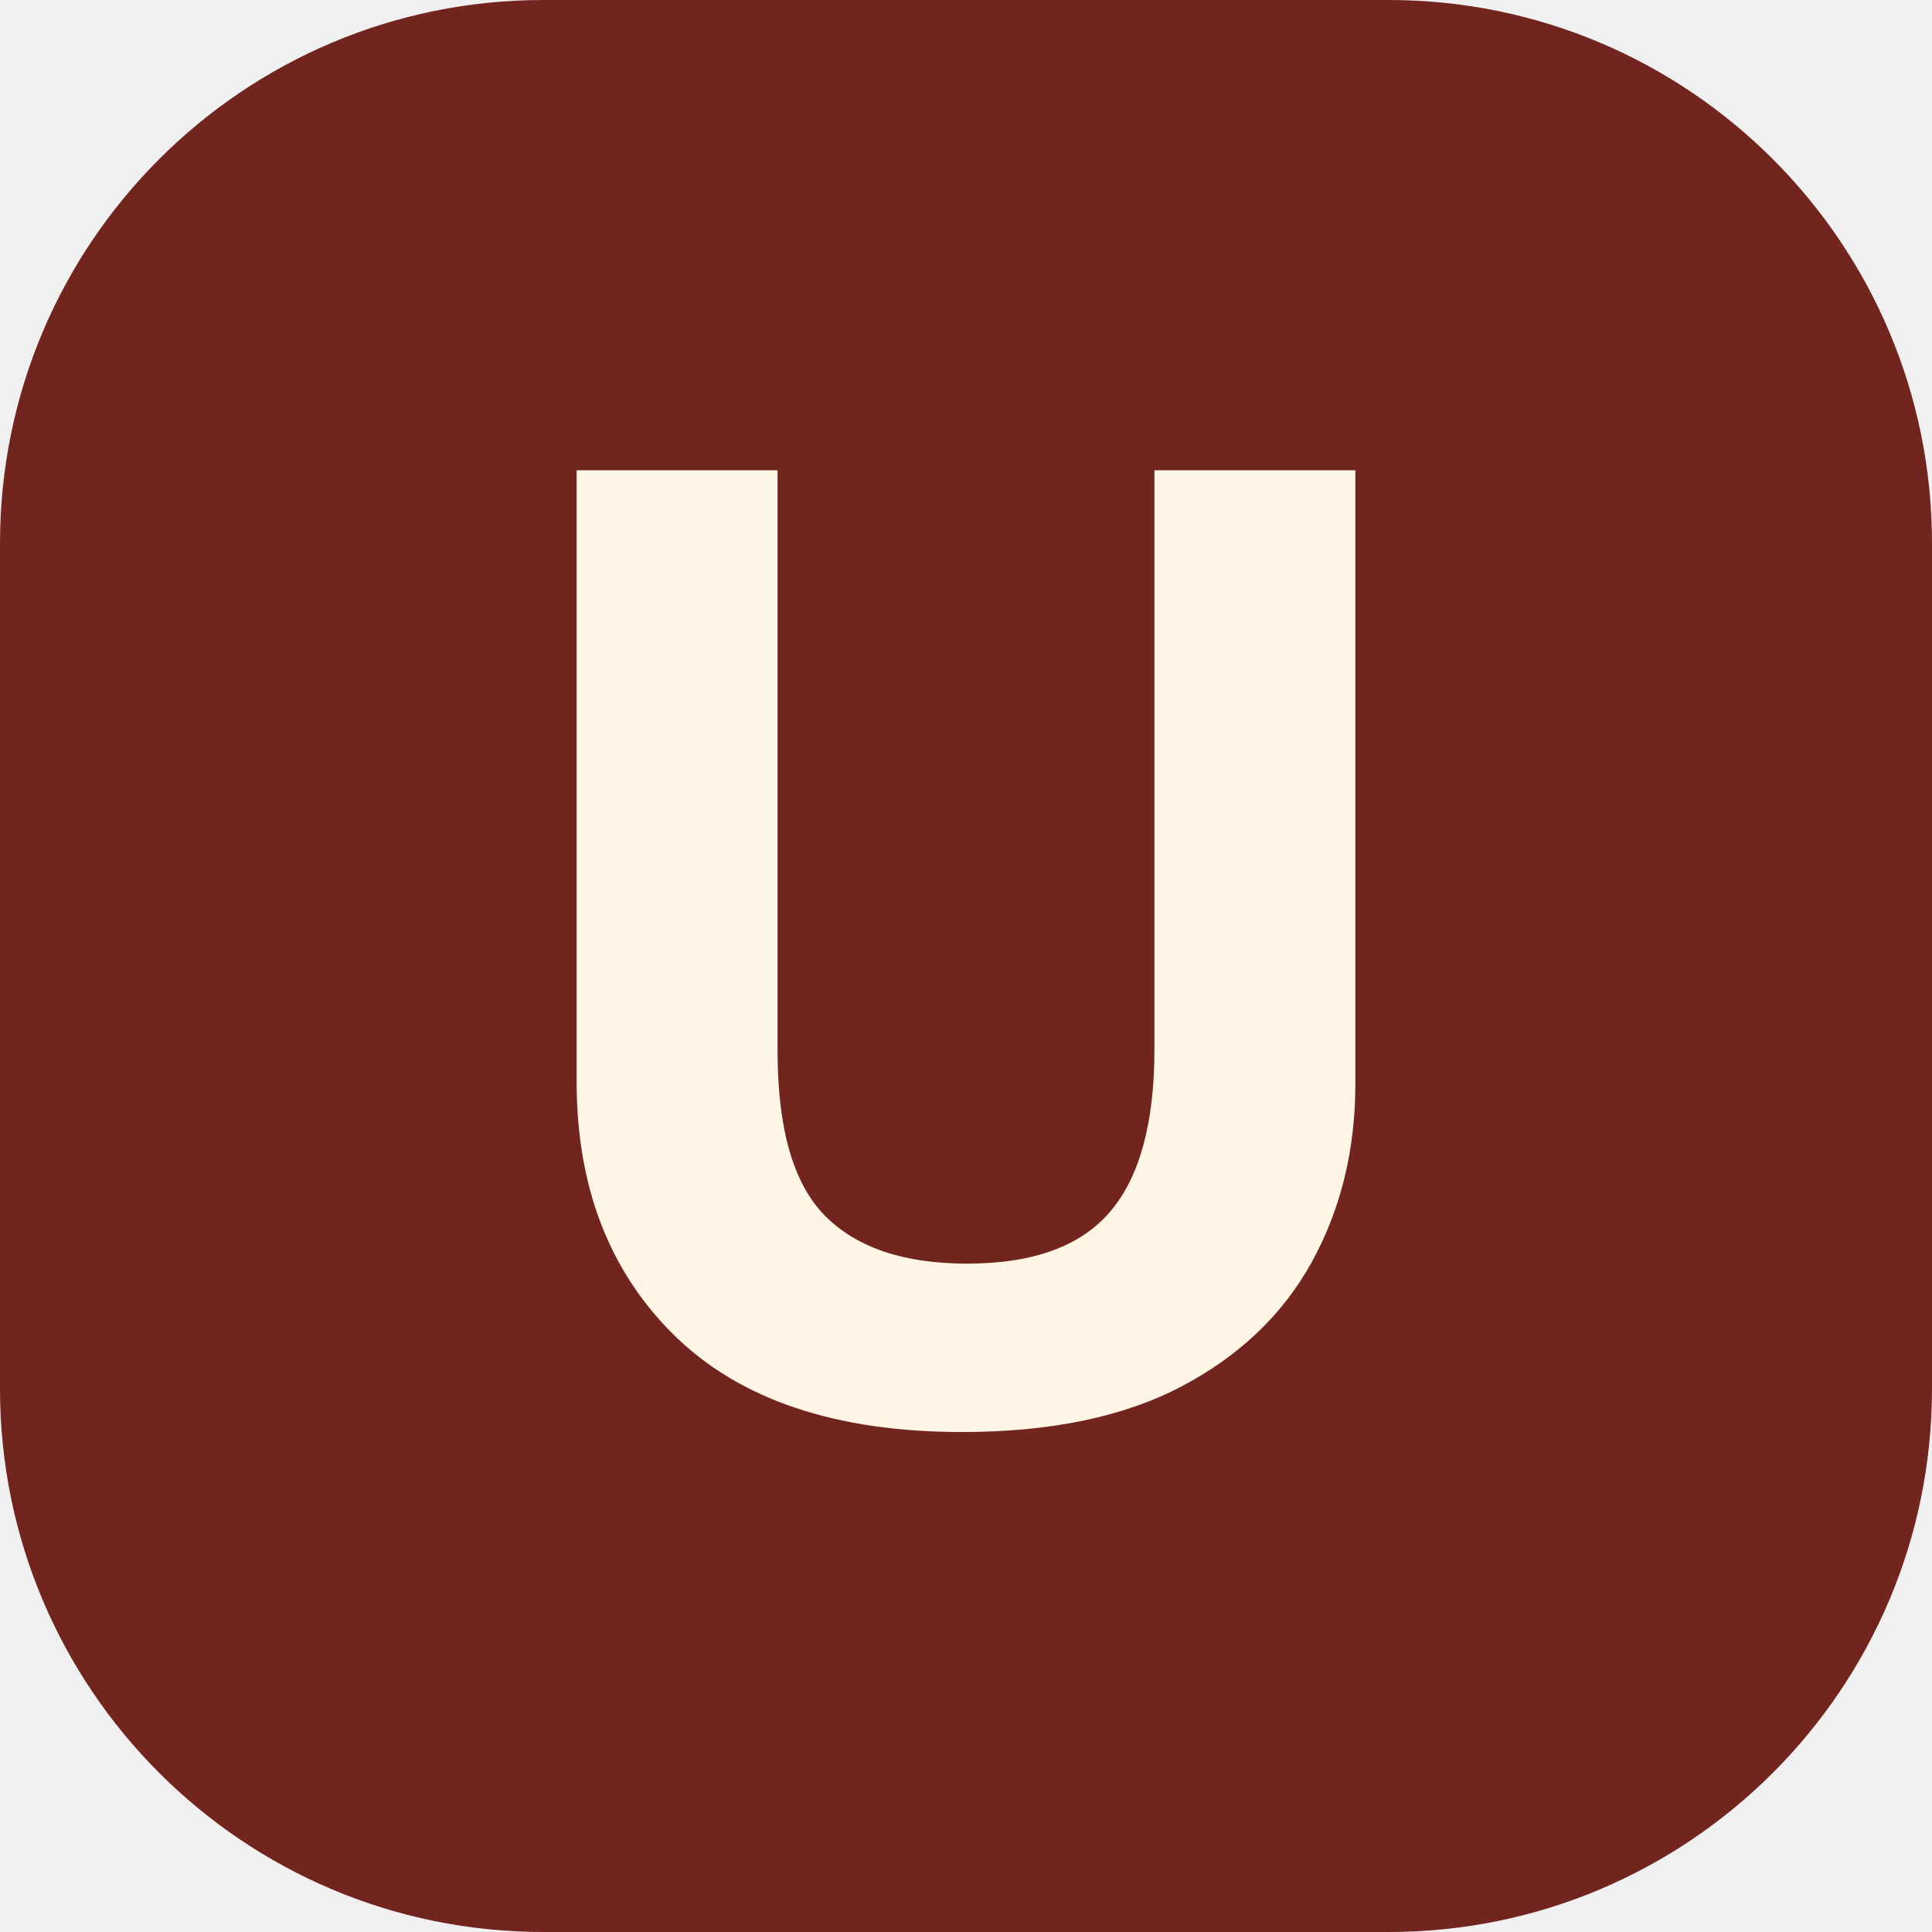
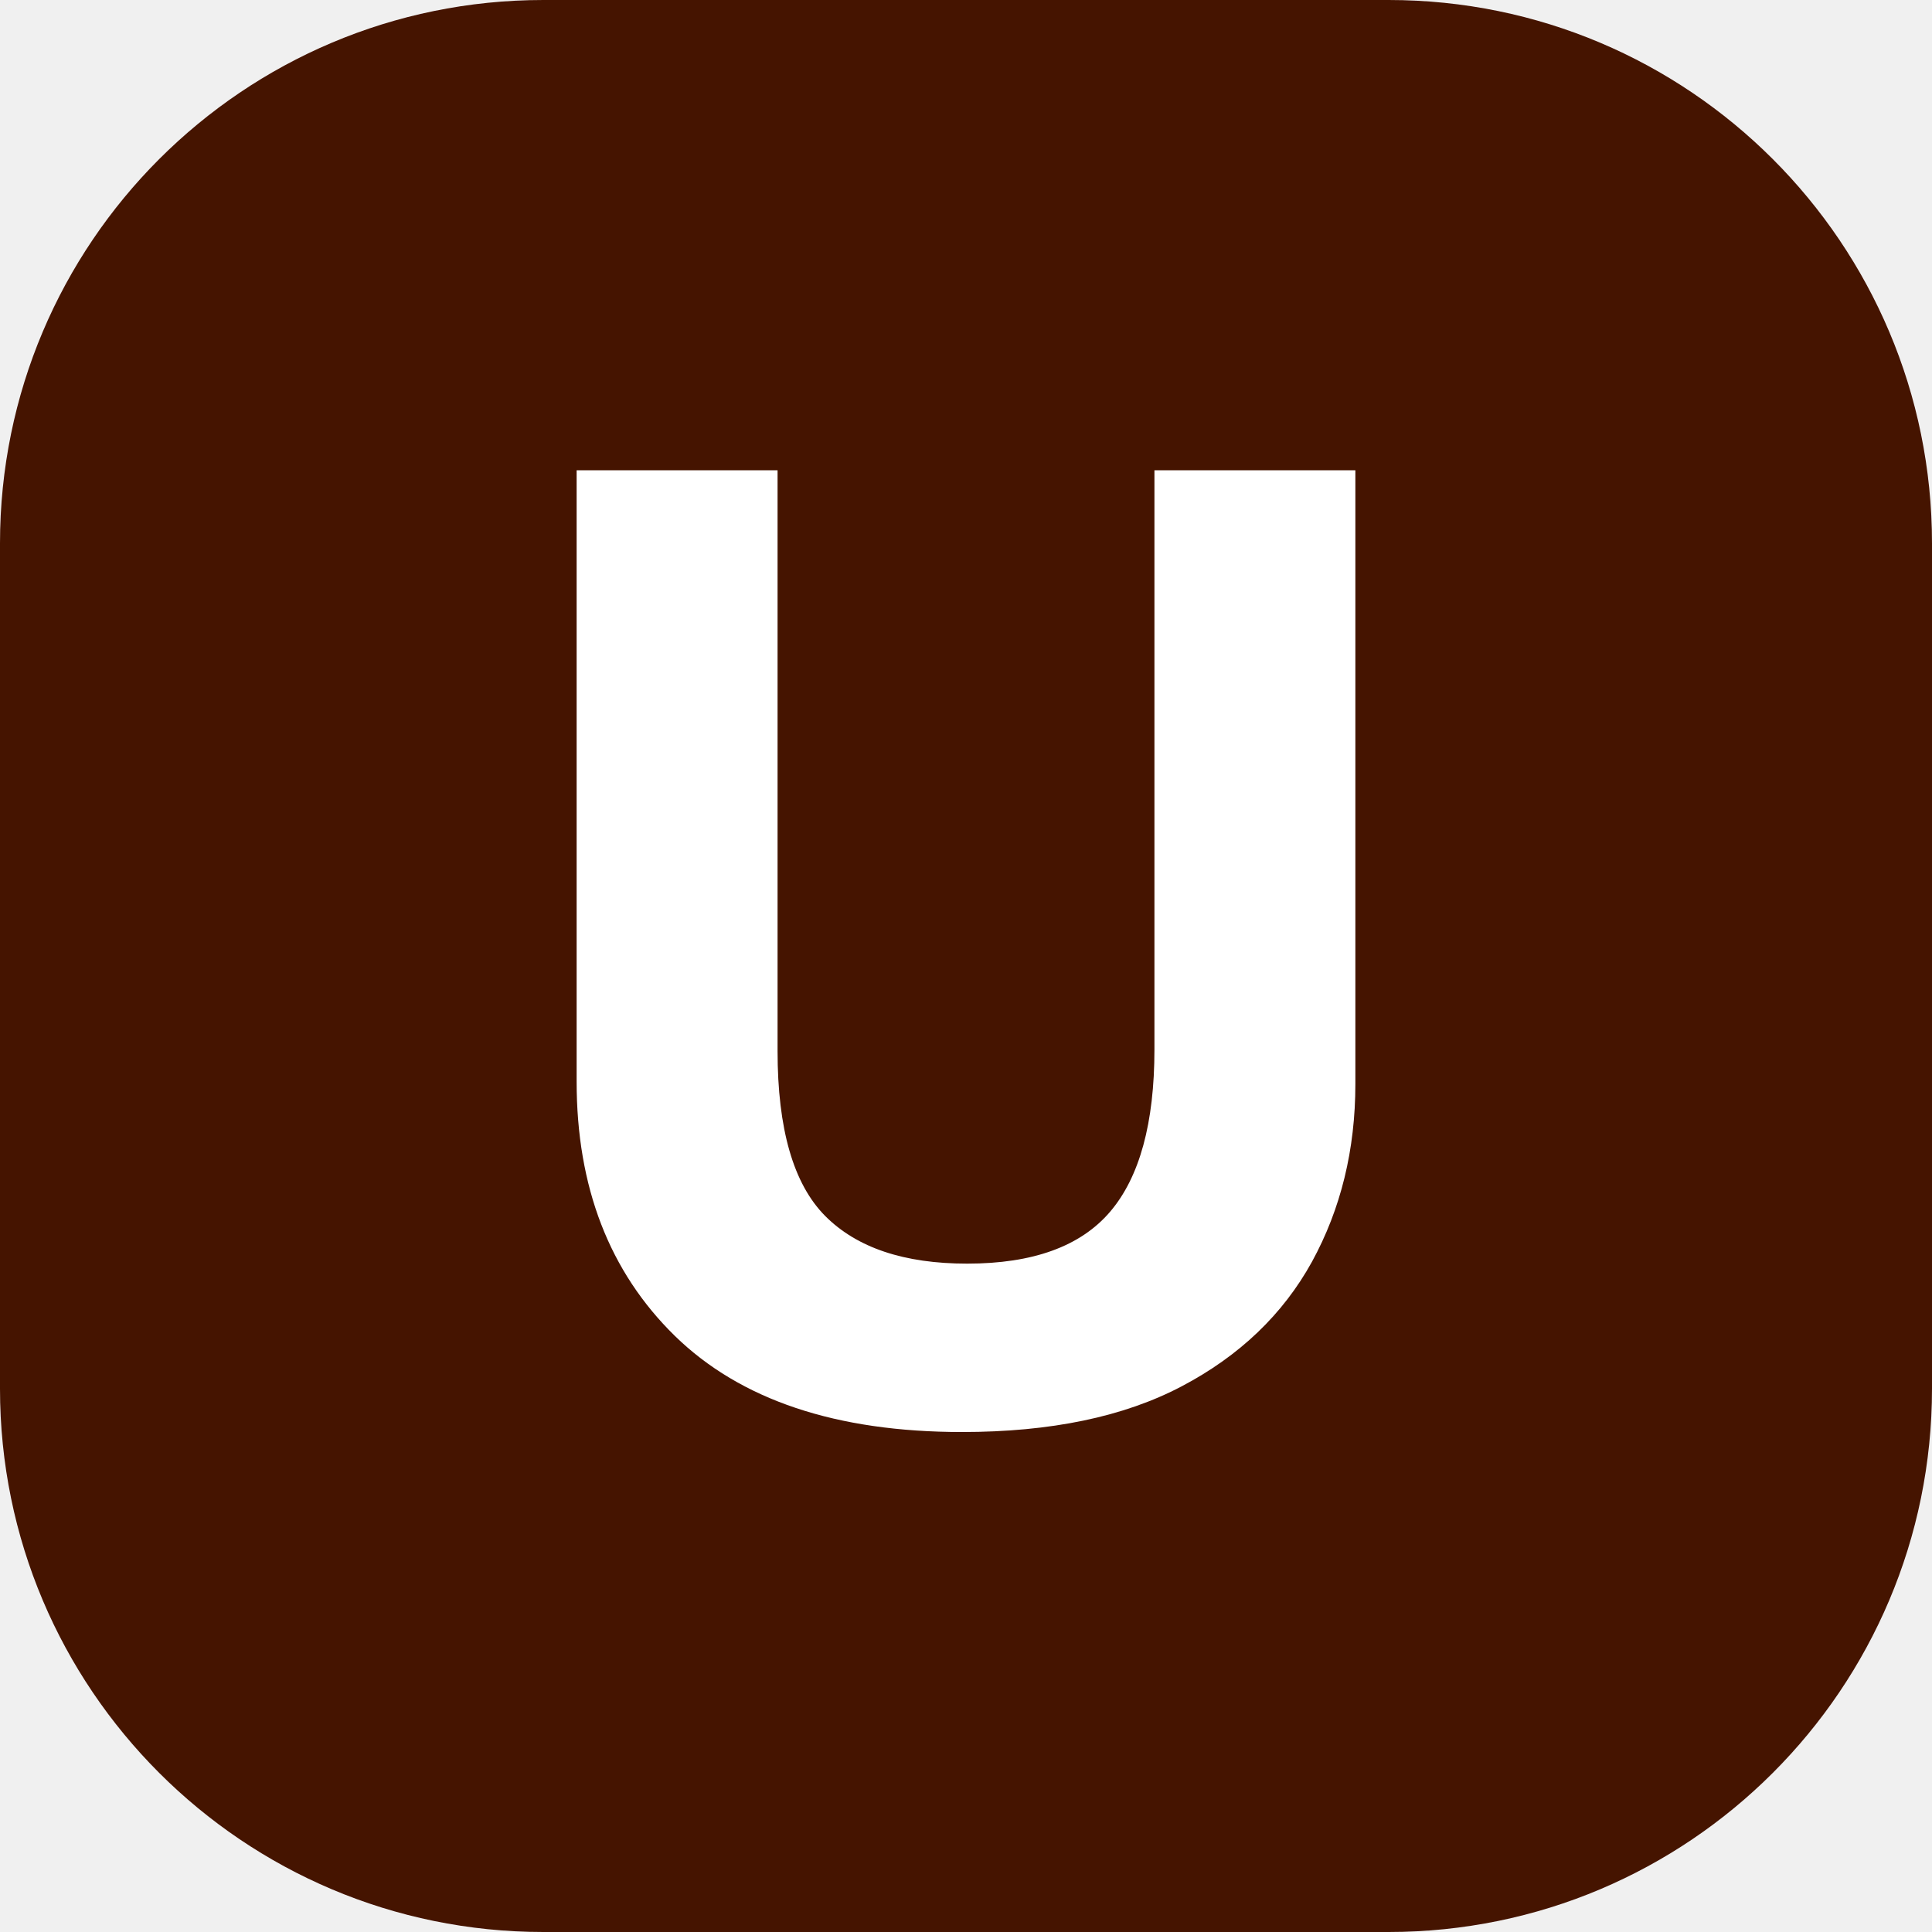
<svg xmlns="http://www.w3.org/2000/svg" viewBox="0 0 64 64">
-   <rect width="64" height="64" rx="18" fill="#72251f" />
-   <text x="32" y="47" text-anchor="middle" fill="#fff5e5" font-family="sans-serif" font-size="44" font-weight="900">U</text>
+   <rect width="64" height="64" rx="18" fill="#451400" />
+   <text x="32" y="47" text-anchor="middle" fill="#fff" font-family="sans-serif" font-size="44" font-weight="900">U</text>
</svg>
